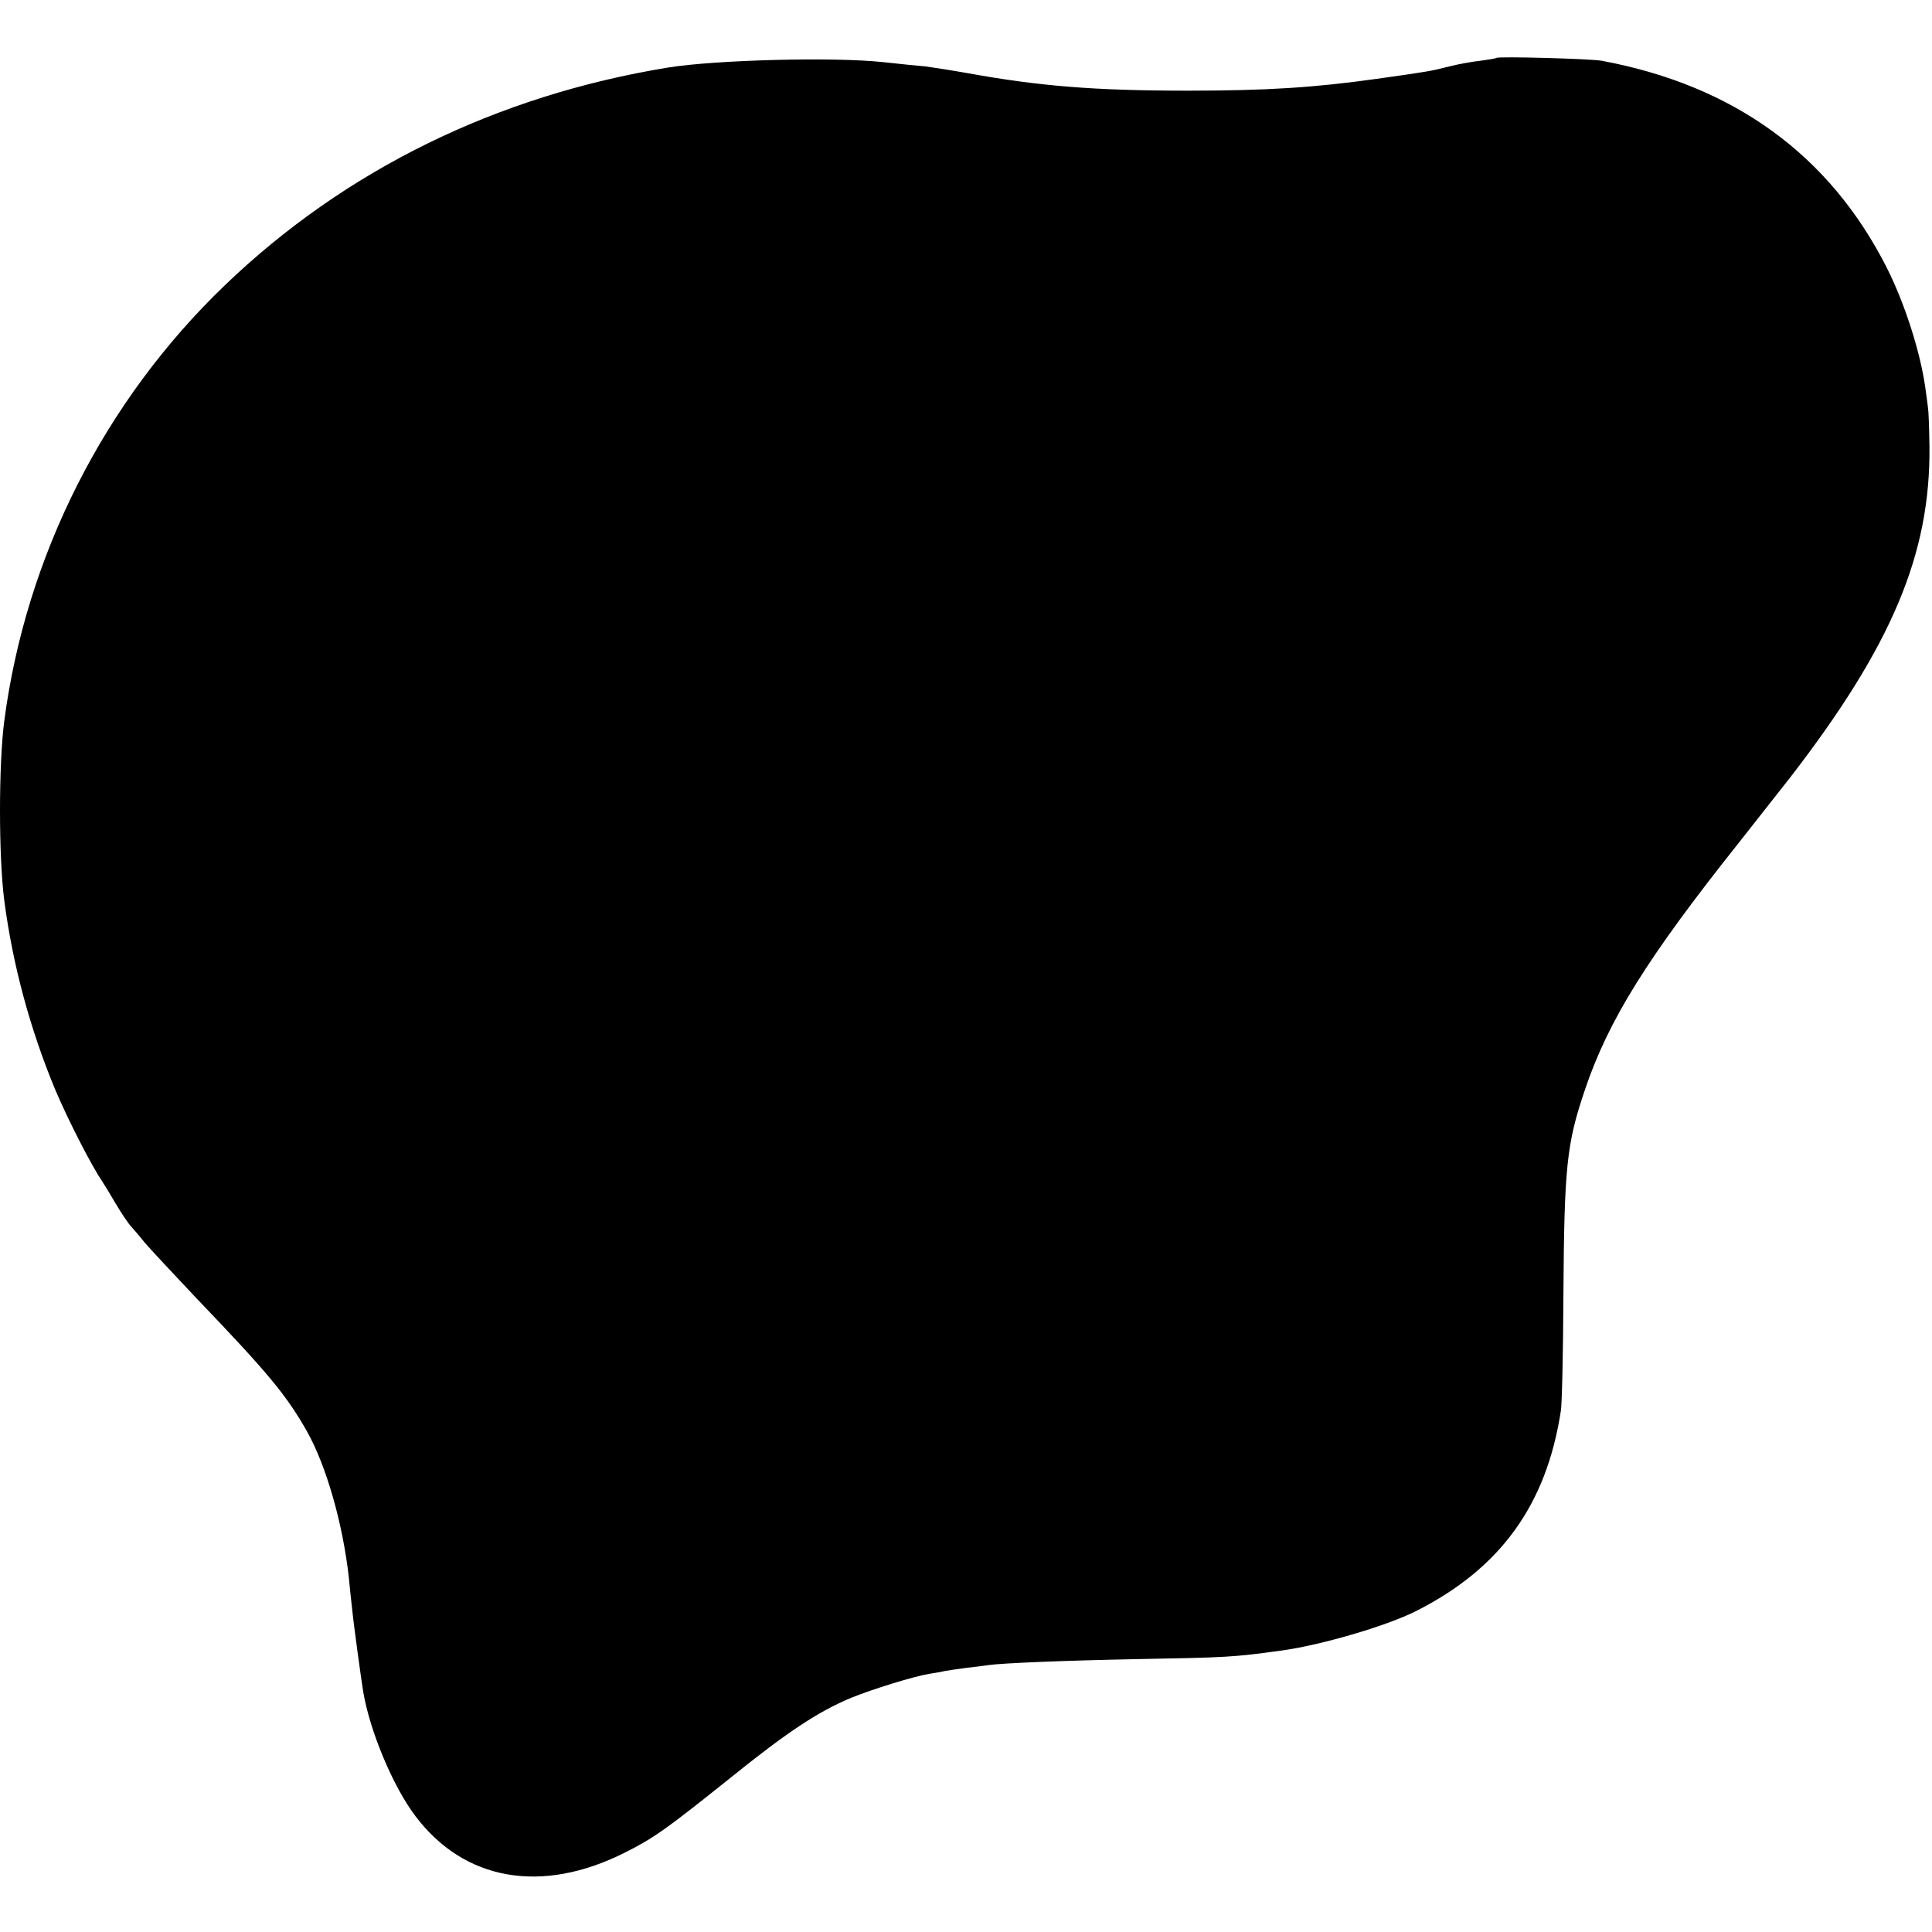
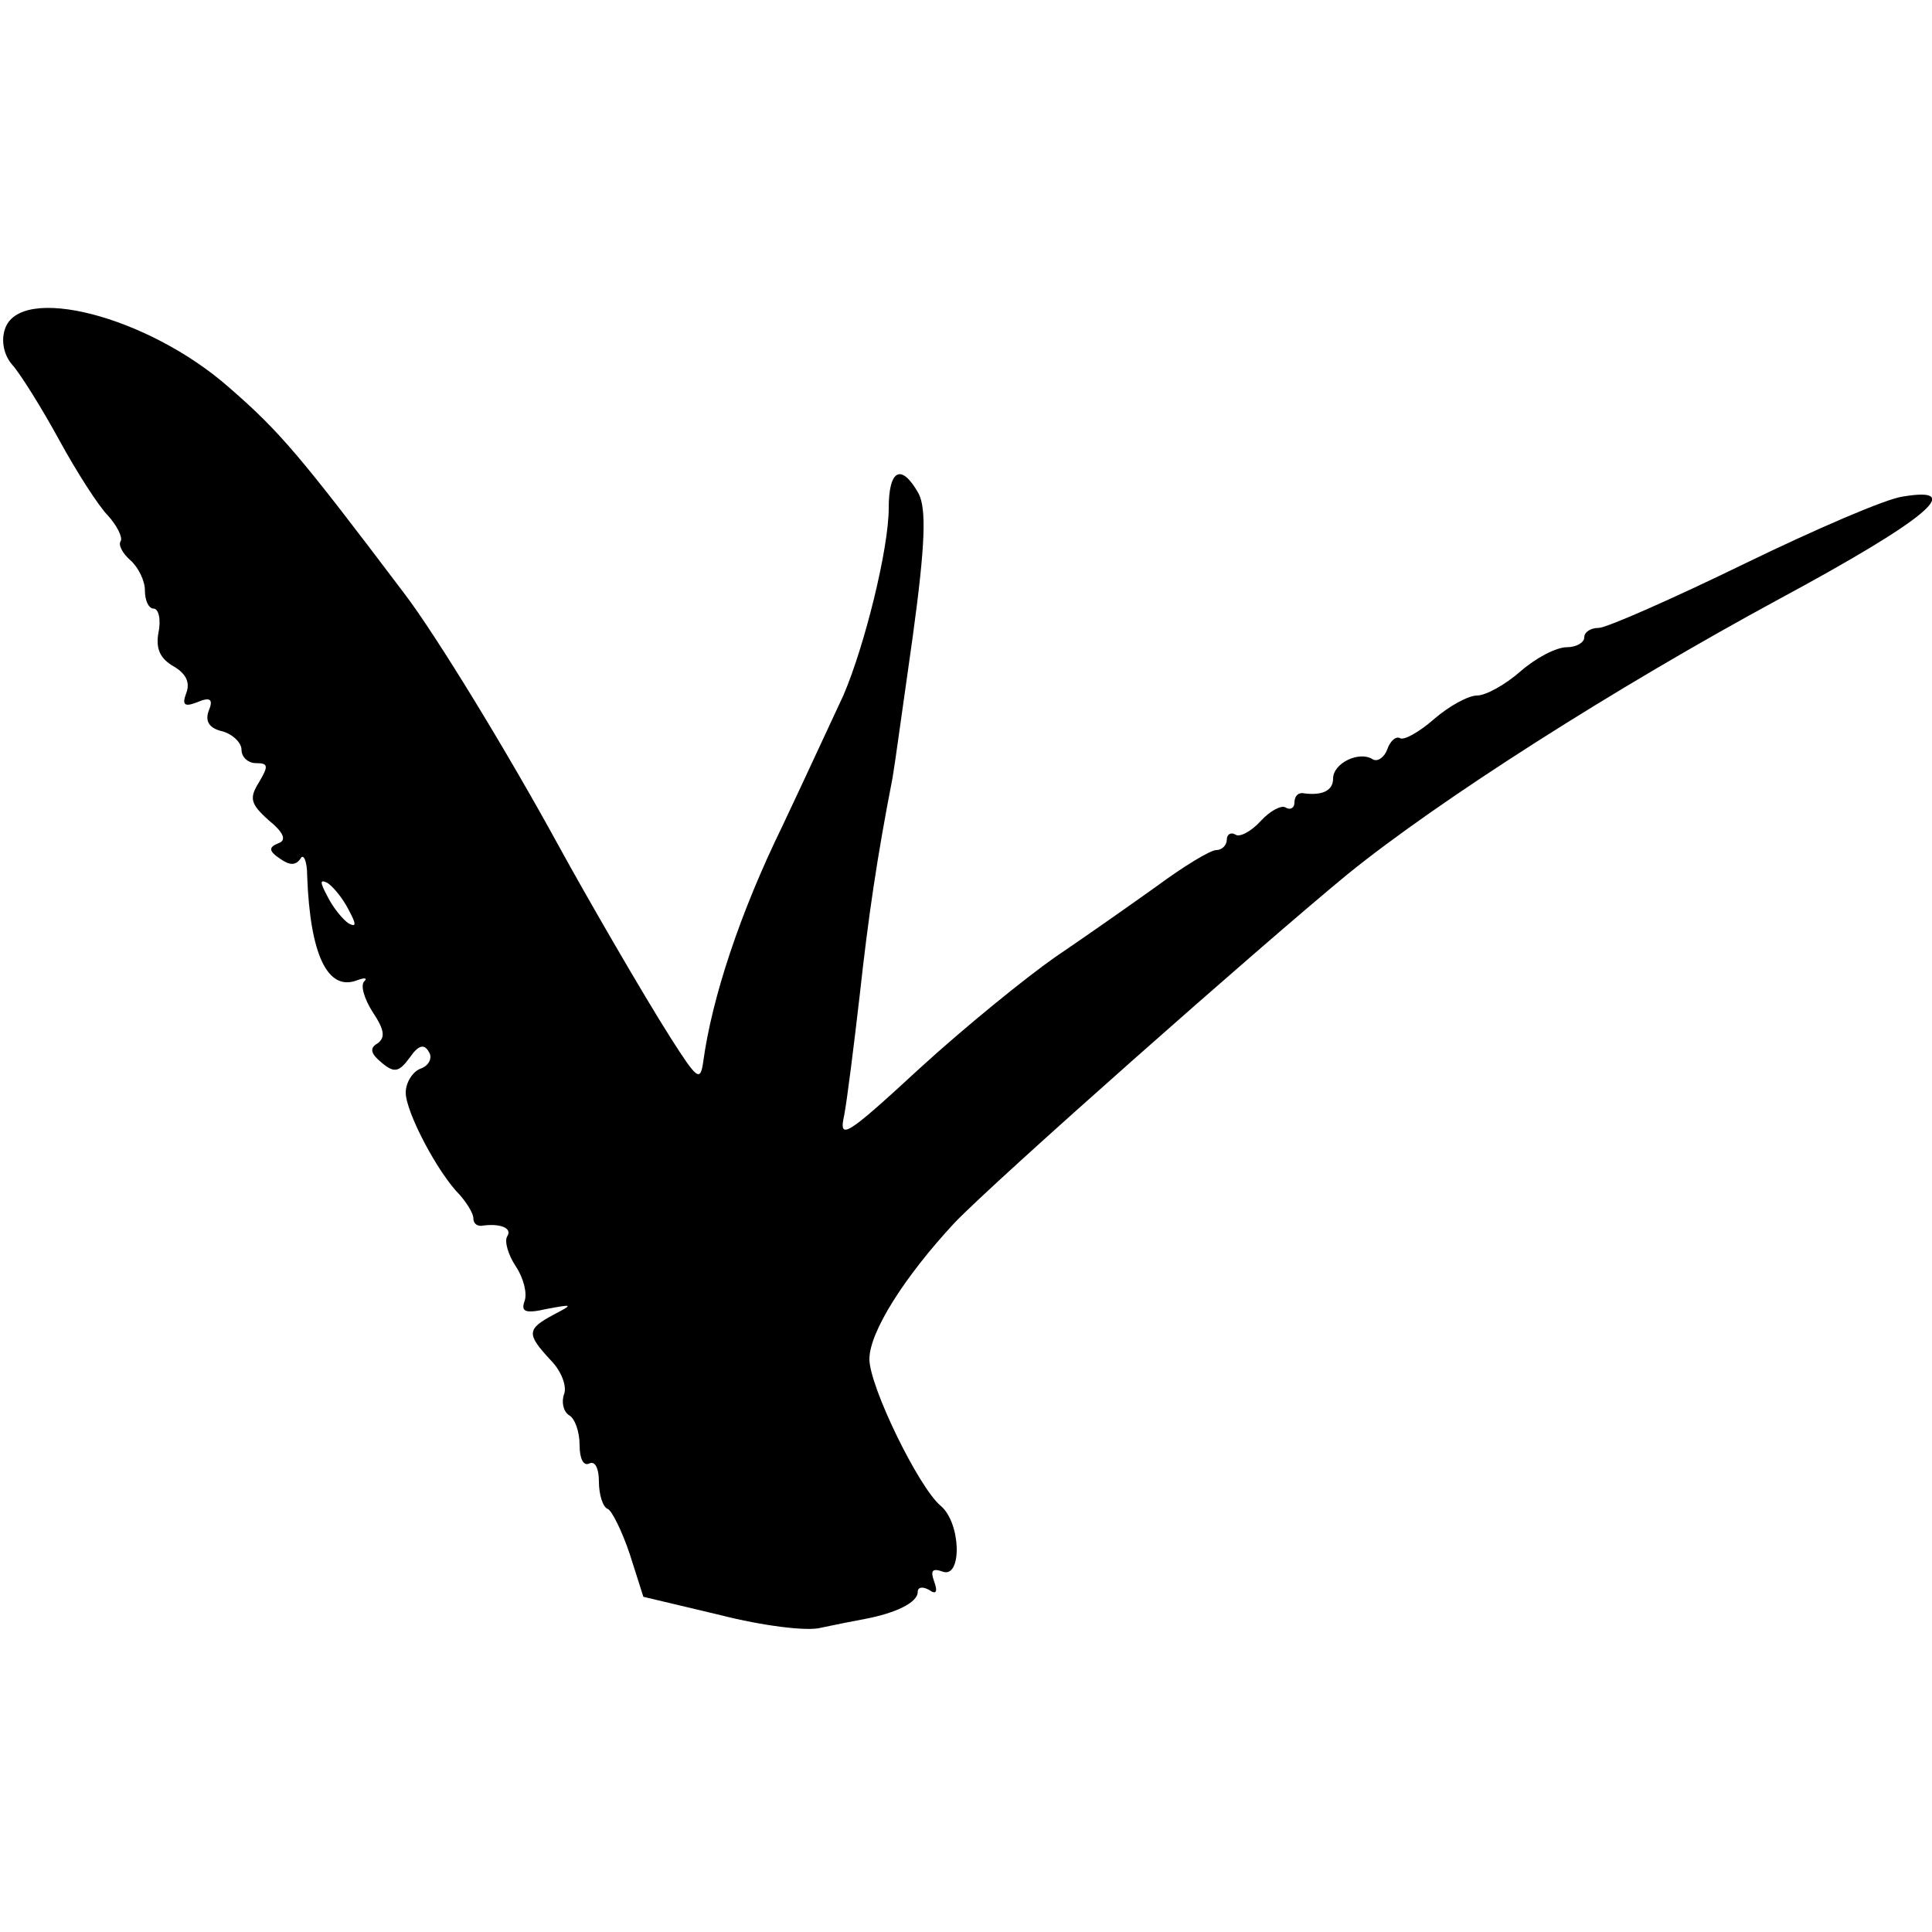
- <svg xmlns="http://www.w3.org/2000/svg" version="1.0" width="684pt" height="684pt" viewBox="0 0 684 684" preserveAspectRatio="xMidYMid meet">
-   <g transform="translate(0,684) scale(0.1,-0.1)" fill="#000000" stroke="none">
-     <path d="M5298 6635 c-2 -2 -27 -6 -56 -10 -29 -3 -79 -12 -110 -20 -67 -17 -73 -18 -257 -44 -221 -31 -389 -42 -669 -42 -332 0 -528 16 -786 63 -63 11 -128 21 -145 23 -16 1 -83 8 -148 15 -175 19 -593 8 -761 -19 -607 -99 -1144 -362 -1570 -771 -427 -410 -704 -958 -781 -1543 -20 -156 -20 -478 0 -634 30 -230 92 -458 181 -672 44 -104 127 -266 163 -319 10 -15 33 -53 51 -84 19 -32 43 -68 54 -80 12 -13 34 -39 49 -58 16 -19 100 -109 186 -200 254 -265 316 -341 388 -468 69 -123 127 -328 148 -517 3 -33 8 -80 11 -105 6 -62 33 -257 40 -300 24 -141 106 -336 185 -440 173 -229 447 -277 741 -129 102 51 147 83 373 264 202 163 311 235 428 284 77 31 218 75 277 85 19 3 44 7 55 10 11 2 45 7 75 11 30 3 66 8 80 10 48 7 267 16 520 21 329 6 345 7 514 30 141 19 374 87 479 140 299 151 462 376 513 709 4 22 8 204 9 405 3 460 11 540 77 734 83 245 220 465 543 871 61 77 142 181 181 230 361 467 499 793 495 1175 -1 63 -3 124 -5 135 -1 11 -6 45 -10 75 -18 125 -72 295 -136 422 -202 399 -541 646 -1010 733 -38 7 -366 16 -372 10z" />
+ <svg xmlns="http://www.w3.org/2000/svg" version="1.0" width="200pt" height="200pt" viewBox="0 0 200 200" preserveAspectRatio="xMidYMid meet">
+   <g transform="translate(0,200) scale(0.1,-0.1)" fill="#000000" stroke="none">
+     <path d="M5 1659 c-4 -12 -1 -27 8 -37 8 -9 30 -44 48 -77 18 -33 41 -69 51 -79 9 -10 15 -22 13 -26 -3 -4 2 -13 10 -20 8 -7 15 -21 15 -31 0 -11 4 -19 9 -19 5 0 8 -11 5 -25 -3 -17 2 -27 16 -35 12 -7 17 -16 13 -27 -5 -13 -2 -15 11 -10 14 6 17 3 12 -9 -4 -11 1 -18 14 -21 11 -3 20 -12 20 -19 0 -8 7 -14 15 -14 13 0 13 -3 3 -20 -10 -16 -9 -22 10 -39 16 -13 19 -21 10 -24 -10 -4 -10 -8 2 -16 10 -7 16 -7 21 0 3 6 7 -2 7 -18 3 -81 21 -119 51 -108 8 3 12 3 8 -1 -4 -4 0 -18 9 -32 12 -18 13 -26 5 -32 -9 -5 -7 -11 4 -20 13 -11 18 -10 29 5 9 13 15 15 20 6 4 -6 0 -14 -8 -17 -9 -3 -16 -15 -16 -25 0 -20 33 -83 56 -106 7 -8 14 -19 14 -24 0 -5 3 -8 8 -8 19 3 33 -2 27 -11 -3 -5 1 -19 9 -31 8 -12 12 -28 9 -36 -4 -11 1 -13 23 -8 27 5 28 5 7 -6 -28 -15 -28 -20 -3 -47 11 -11 17 -27 14 -35 -3 -8 -1 -18 5 -22 6 -3 11 -17 11 -31 0 -14 4 -22 10 -19 6 3 10 -5 10 -19 0 -13 4 -26 9 -28 4 -1 15 -23 23 -47 l14 -44 80 -19 c43 -11 90 -17 104 -13 14 3 34 7 45 9 32 6 55 17 55 28 0 5 5 6 12 2 7 -5 9 -2 5 9 -4 11 -2 14 9 10 20 -7 19 50 -2 68 -23 19 -74 124 -74 152 0 28 36 85 88 141 42 44 317 287 407 361 95 77 277 193 447 285 152 82 194 117 128 106 -17 -2 -91 -34 -165 -70 -74 -36 -142 -66 -150 -66 -8 0 -15 -4 -15 -10 0 -5 -8 -10 -18 -10 -11 0 -32 -11 -48 -25 -16 -14 -36 -25 -45 -25 -9 0 -29 -11 -44 -24 -16 -14 -32 -23 -36 -20 -4 2 -10 -3 -13 -12 -3 -8 -10 -13 -15 -10 -14 9 -41 -4 -41 -20 0 -13 -12 -18 -32 -15 -5 0 -8 -4 -8 -10 0 -5 -4 -8 -9 -5 -4 3 -16 -3 -26 -14 -10 -11 -22 -17 -26 -14 -5 3 -9 0 -9 -5 0 -6 -5 -11 -11 -11 -6 0 -34 -17 -61 -37 -28 -20 -75 -53 -106 -74 -30 -21 -93 -72 -140 -115 -77 -71 -84 -75 -78 -48 3 16 10 72 16 124 9 82 18 143 34 225 2 11 11 77 21 147 13 95 14 131 6 147 -18 32 -31 25 -31 -15 0 -42 -25 -143 -47 -194 -9 -19 -37 -80 -63 -135 -44 -90 -73 -178 -82 -244 -3 -21 -6 -19 -34 25 -28 44 -87 146 -116 199 -53 97 -127 218 -159 260 -108 143 -129 168 -182 214 -84 74 -217 108 -232 60z m356 -601 c8 -15 8 -18 0 -14 -6 4 -16 16 -22 28 -8 15 -8 18 0 14 6 -4 16 -16 22 -28z" />
  </g>
</svg>
